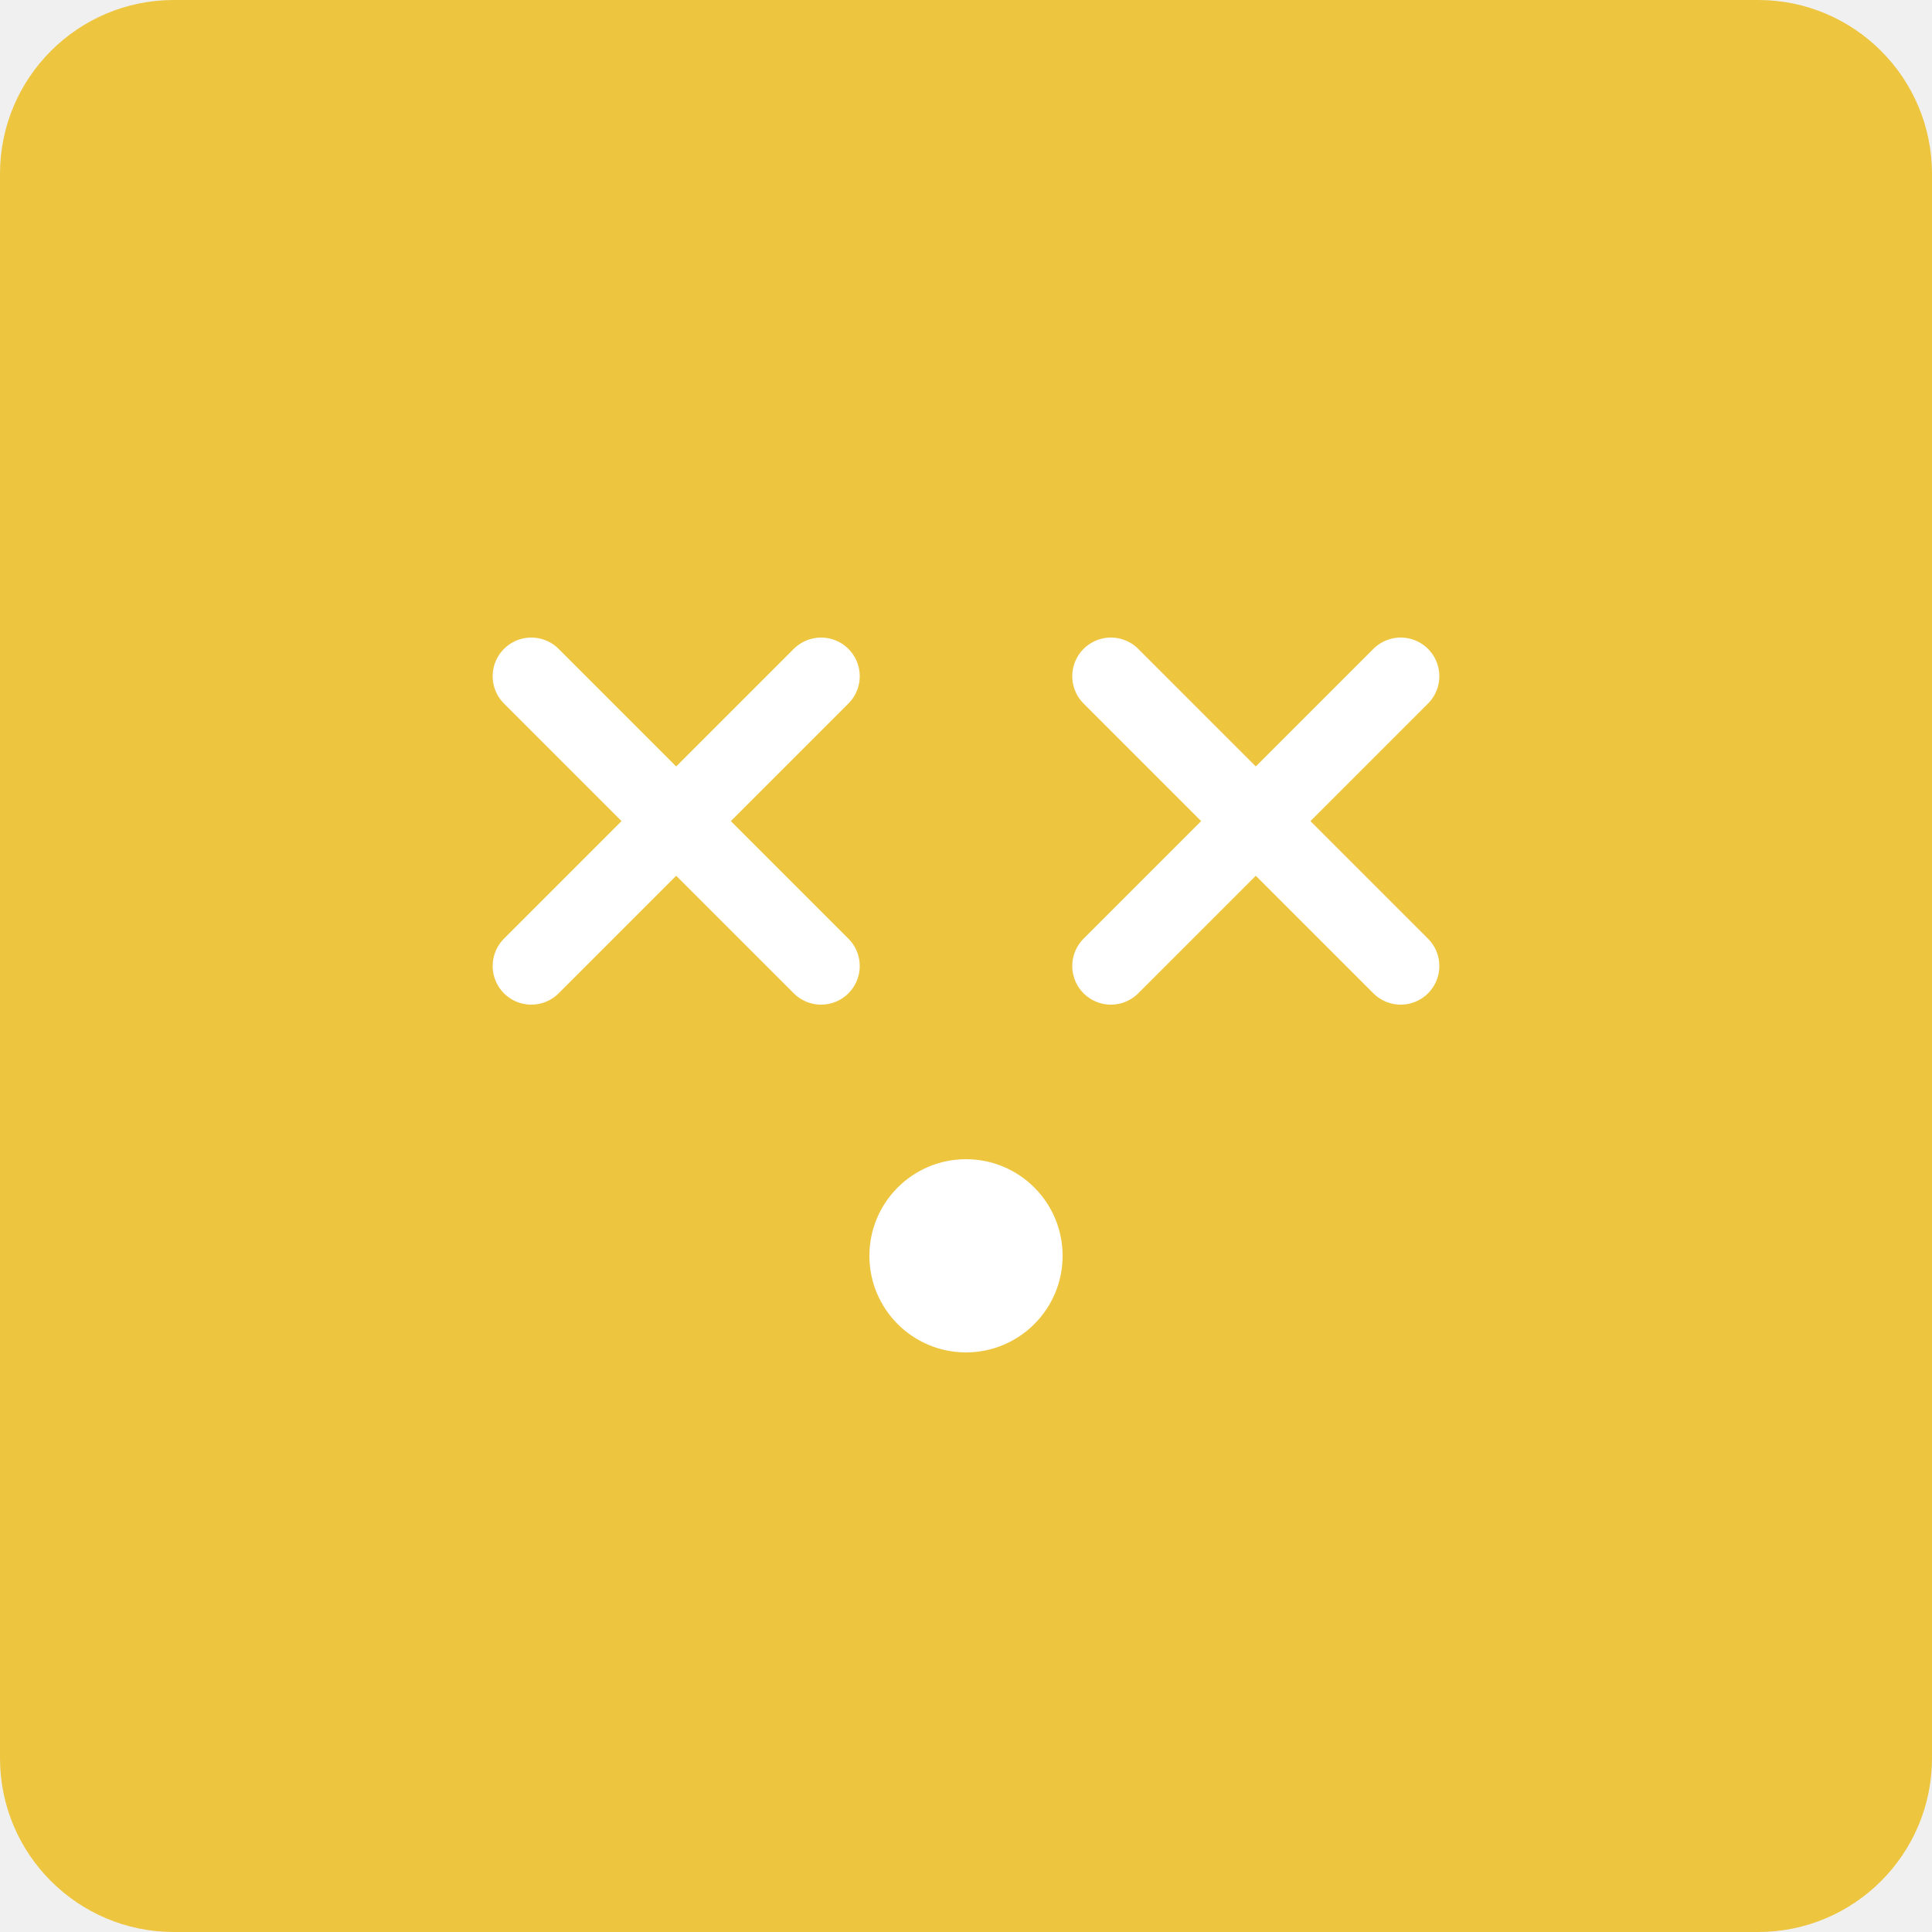
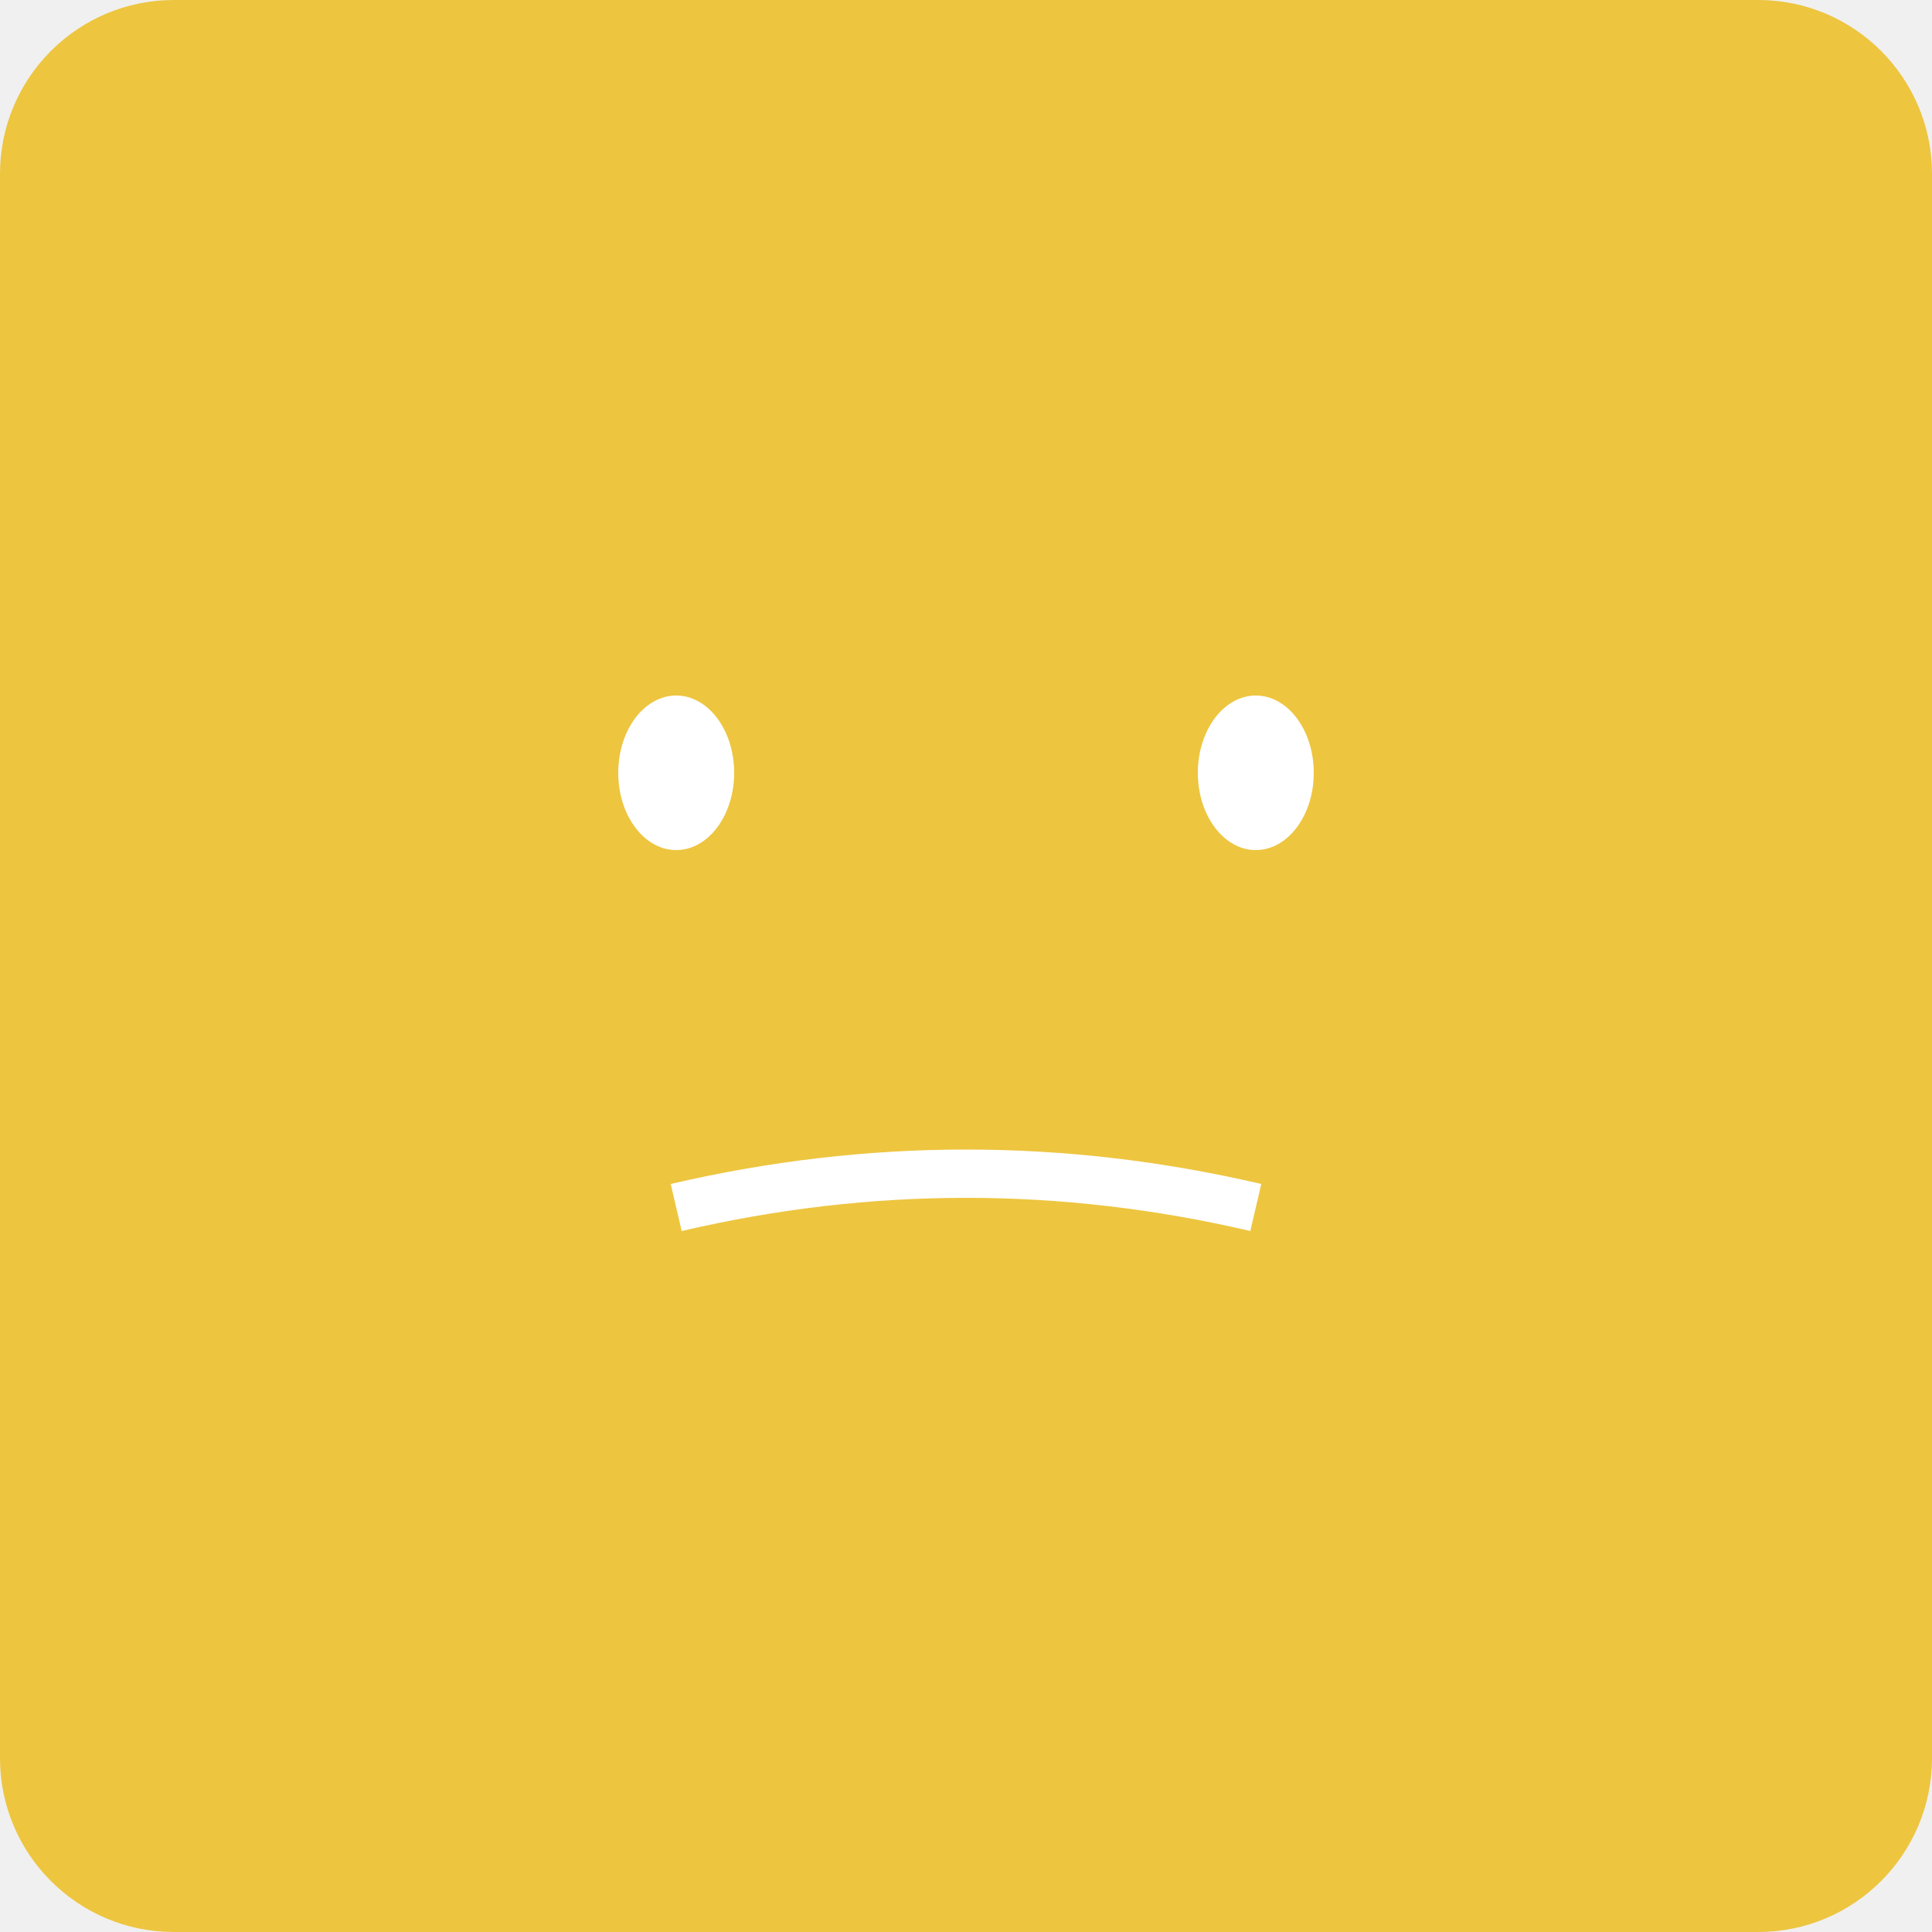
<svg xmlns="http://www.w3.org/2000/svg" viewBox="0 0 200 200">
  <rect width="200" height="200" fill="#edc53f" rx="18" ry="18" />
-   <line x1="55" y1="70" x2="85" y2="100" stroke="#fff" stroke-width="8" stroke-linecap="round" />
-   <line x1="85" y1="70" x2="55" y2="100" stroke="#fff" stroke-width="8" stroke-linecap="round" />
-   <line x1="115" y1="70" x2="145" y2="100" stroke="#fff" stroke-width="8" stroke-linecap="round" />
-   <line x1="145" y1="70" x2="115" y2="100" stroke="#fff" stroke-width="8" stroke-linecap="round" />
-   <circle cx="100" cy="130" r="10" fill="#fff" />
+   <ellipse cx="70" cy="80" rx="6" ry="8" fill="#fff" />
+   <ellipse cx="130" cy="80" rx="6" ry="8" fill="#fff" />
+   <path d="M70 125 Q100 118 130 125" stroke="#fff" stroke-width="5" fill="none" />
</svg>
